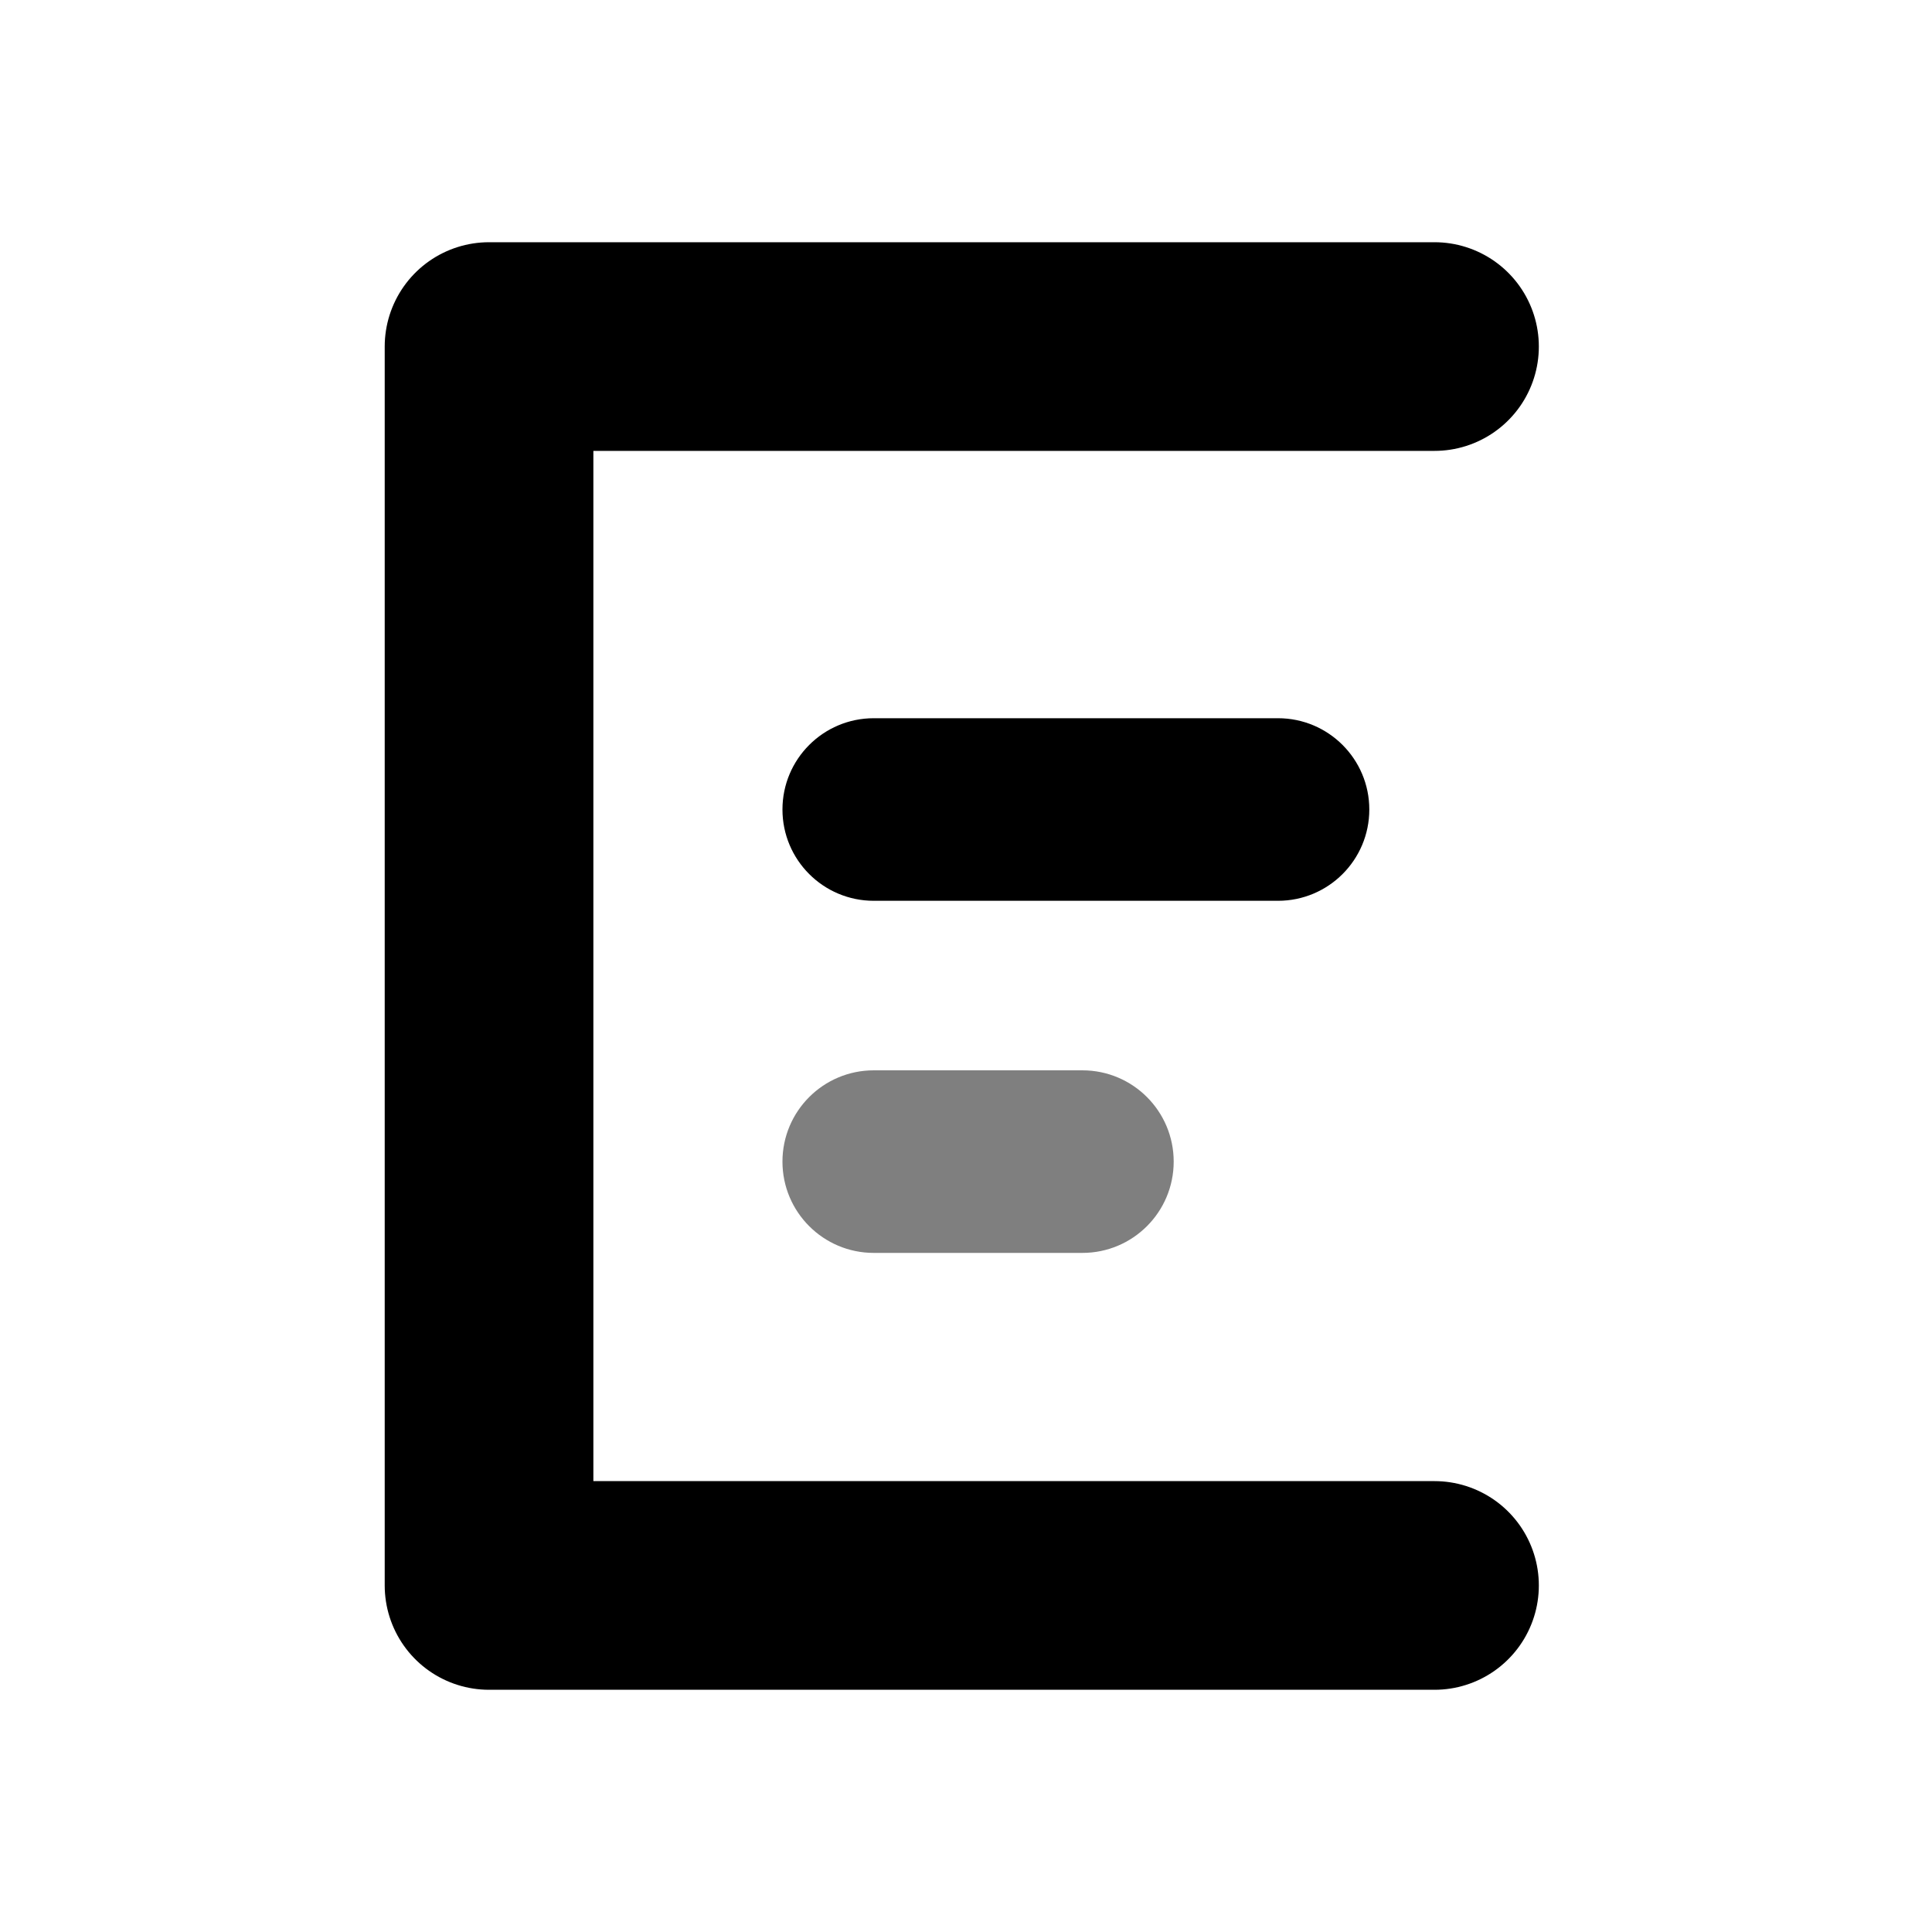
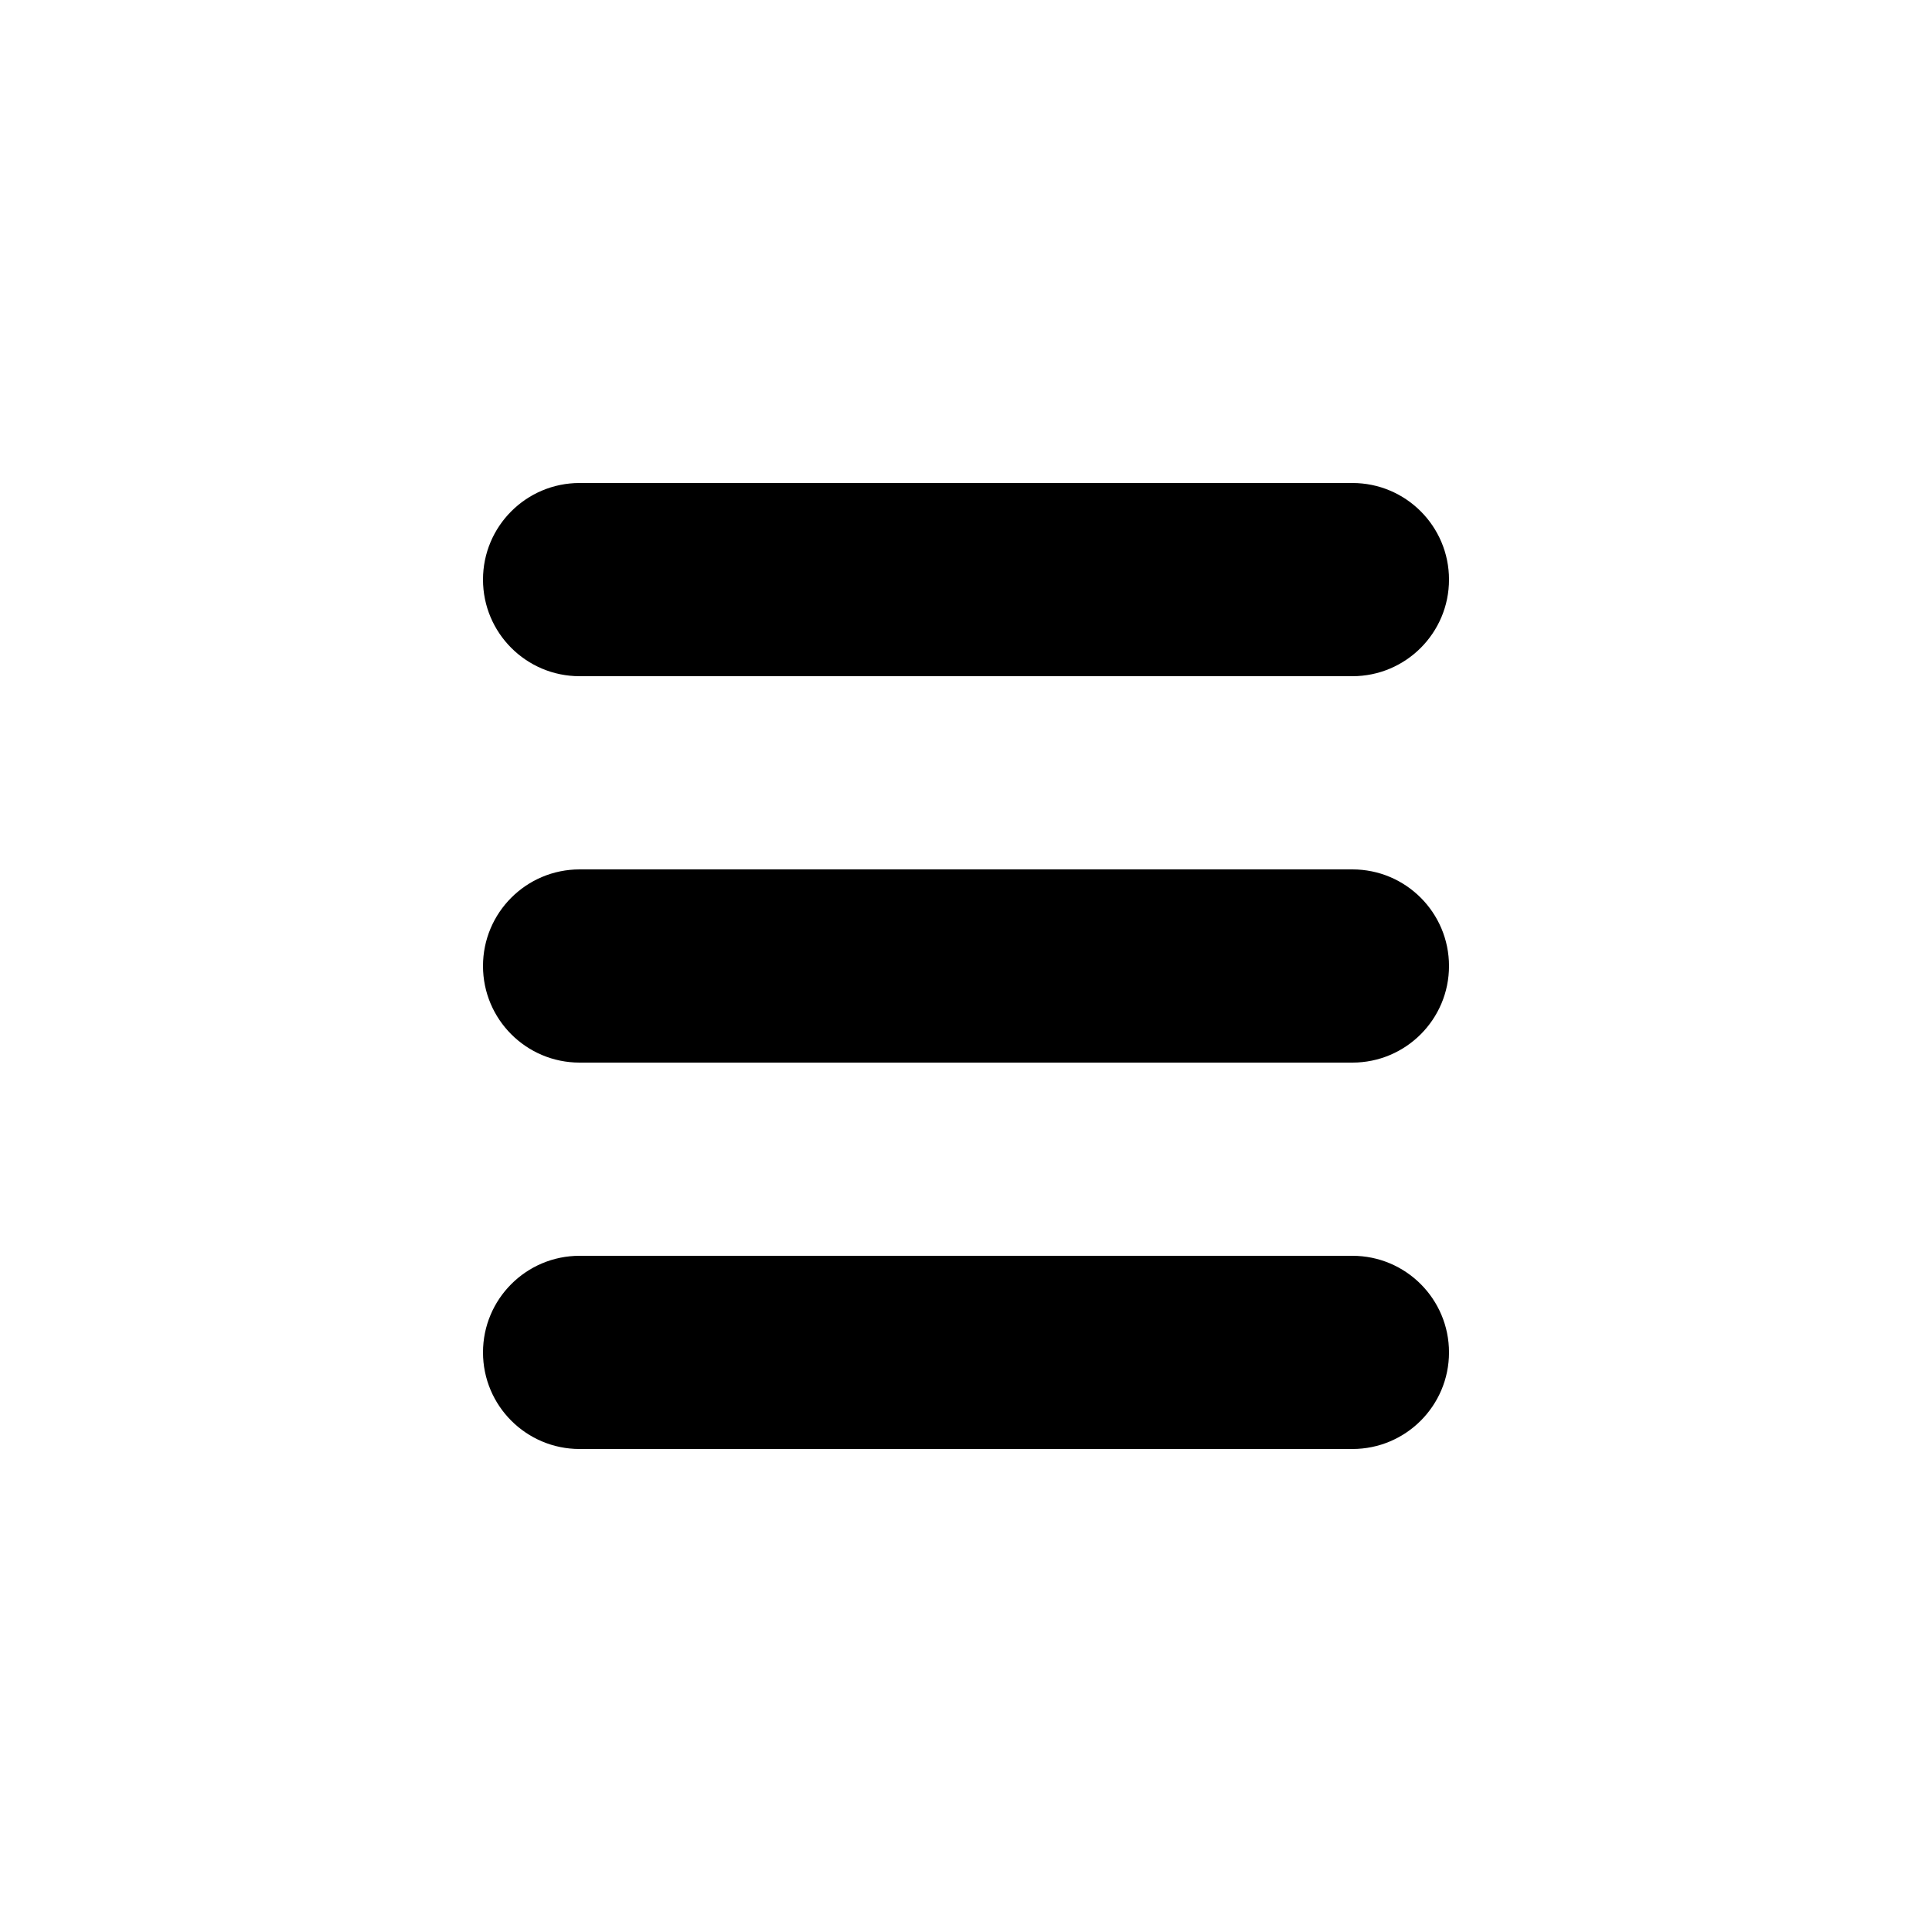
- <svg xmlns="http://www.w3.org/2000/svg" width="20" height="20" viewBox="0 0 20 20" fill="none">
-   <g transform="translate(0 -0.8) scale(0.675)">
-     <path d="M22 6.5 L7.5 6.5 L7.5 25.5 L22 25.5" stroke="#000" stroke-width="3.2" stroke-linecap="round" stroke-linejoin="round" />
-     <rect x="12" y="12.2" width="9" height="2.8" rx="1.4" fill="#000" />
-     <rect x="12" y="17.6" width="6" height="2.8" rx="1.4" fill="#000" opacity=".5" />
+ <svg xmlns="http://www.w3.org/2000/svg" width="20" height="20" viewBox="0 0 20 20">
+   <g fill="#000000">
+     <rect x="5" y="5" width="10" height="2" rx="1" ry="1" />
+     <rect x="5" y="9" width="10" height="2" rx="1" ry="1" />
+     <rect x="5" y="13" width="10" height="2" rx="1" ry="1" />
  </g>
</svg>
